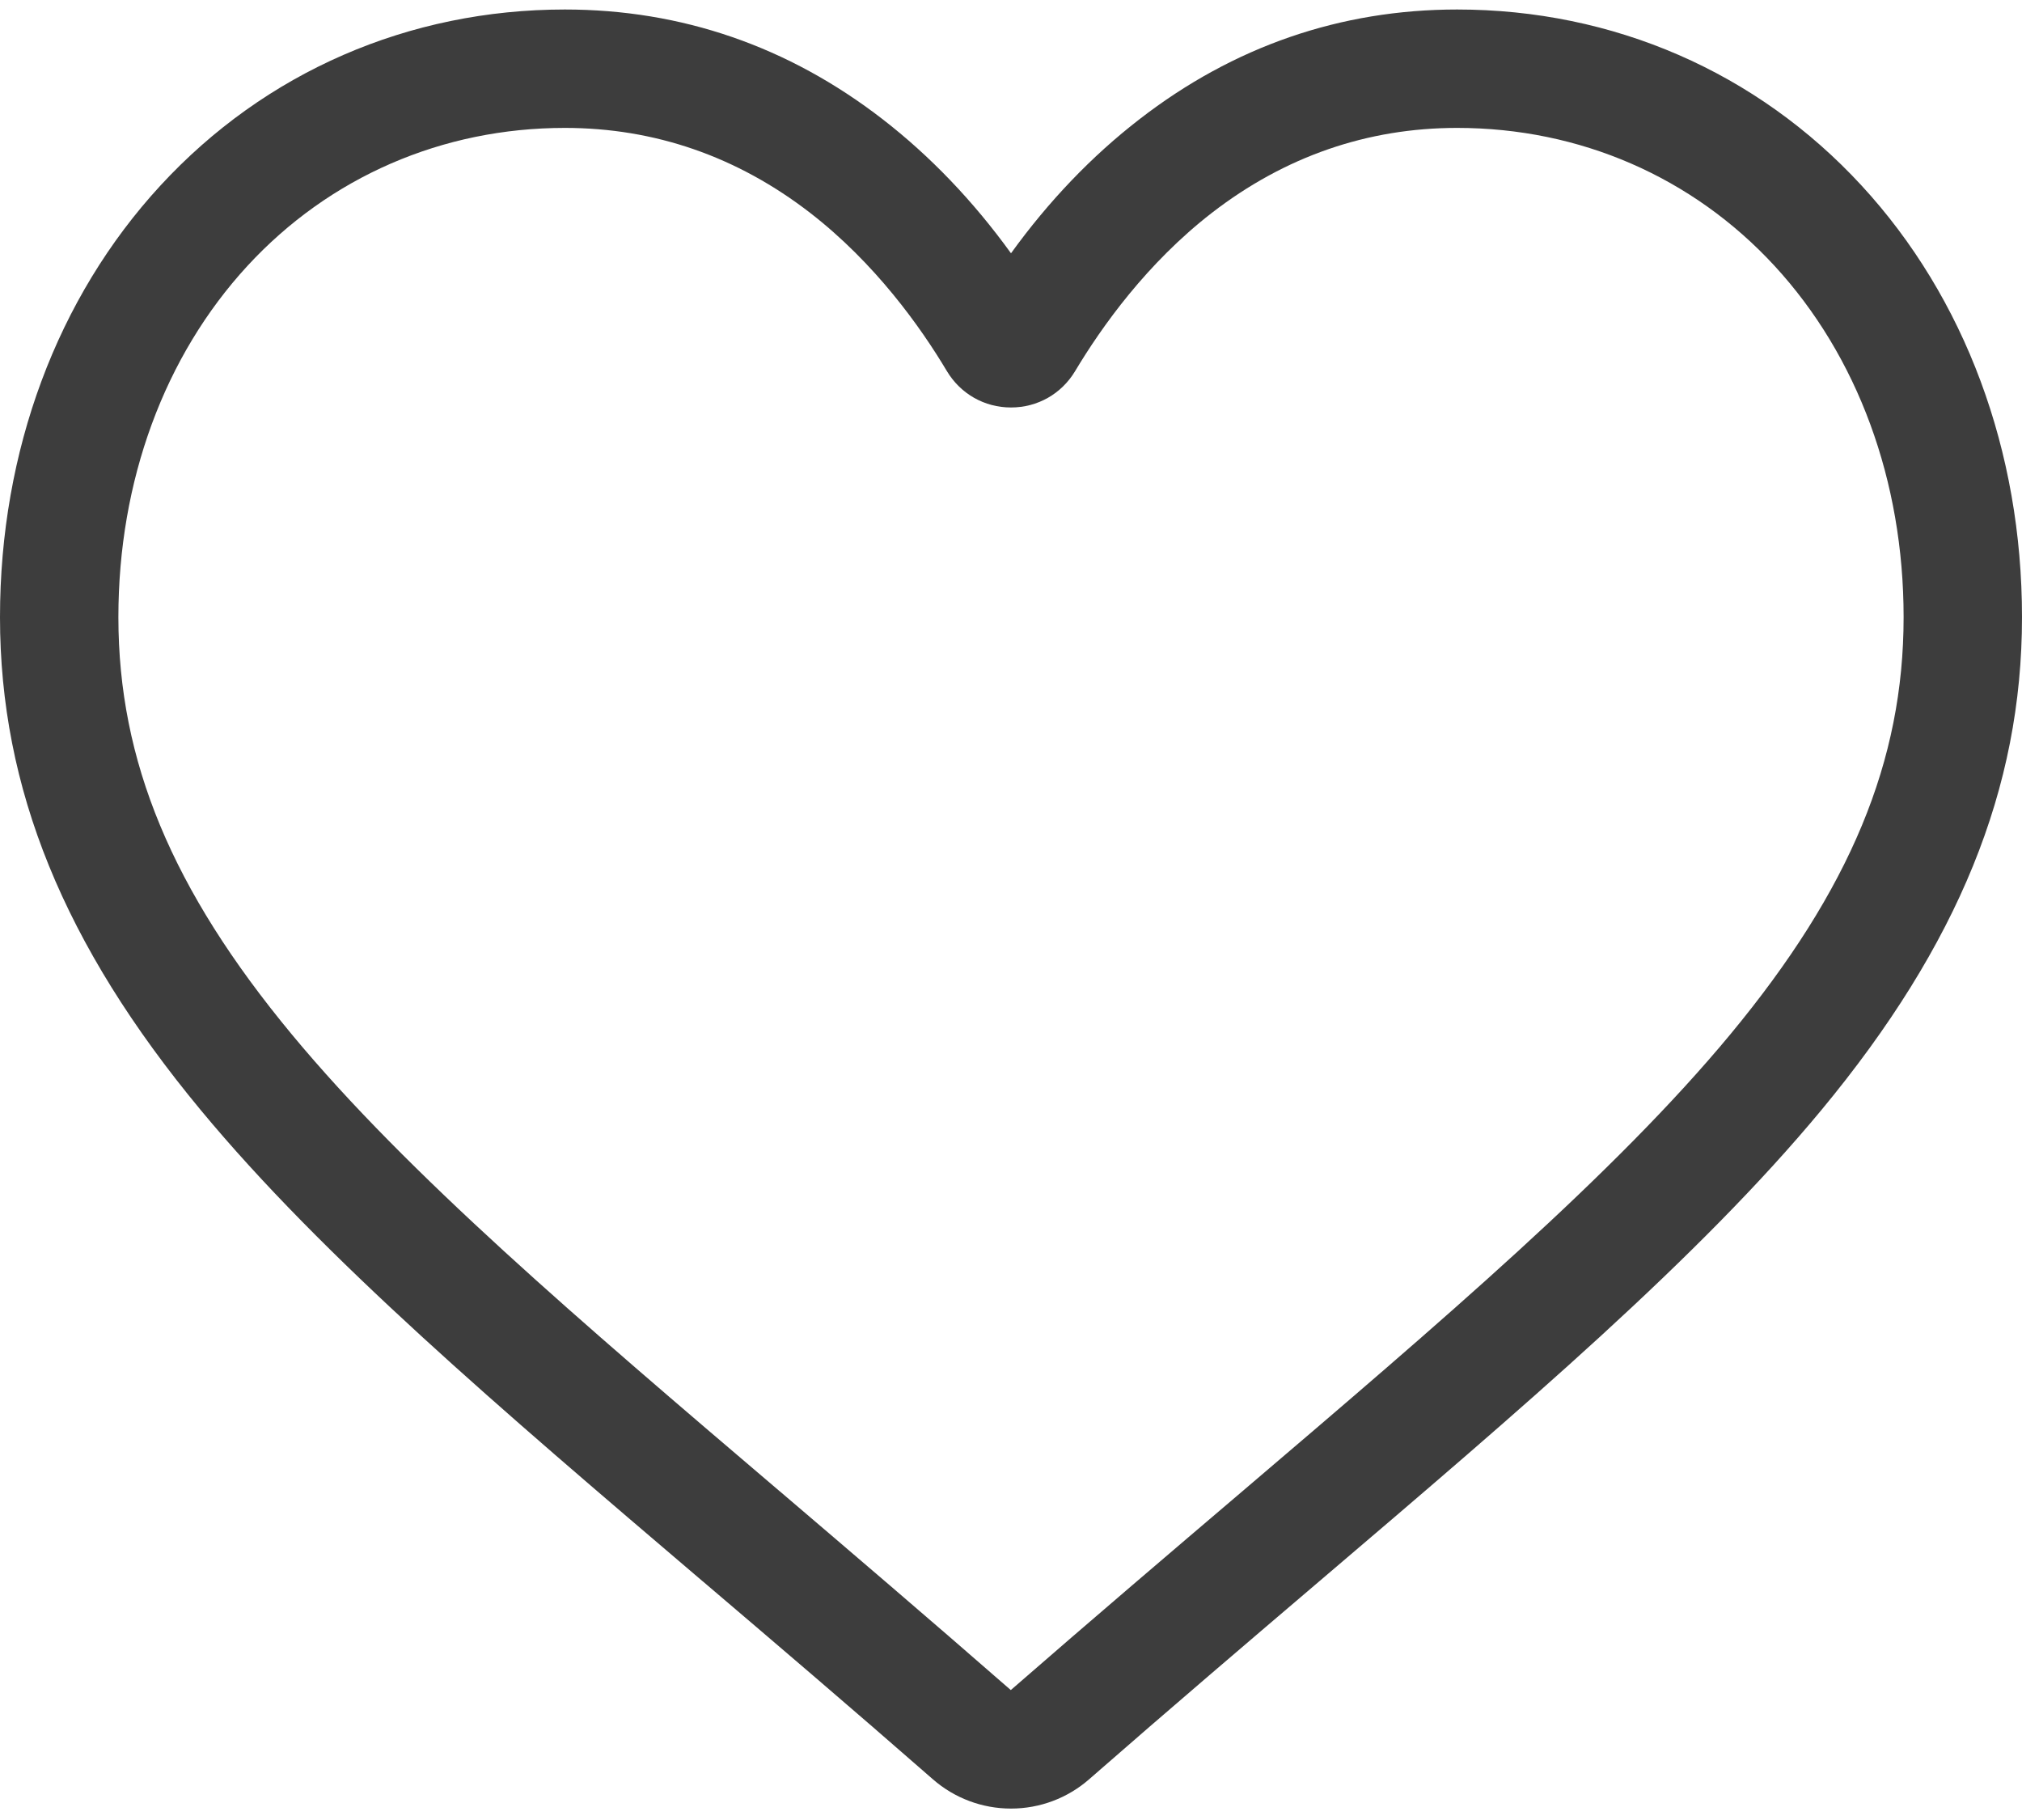
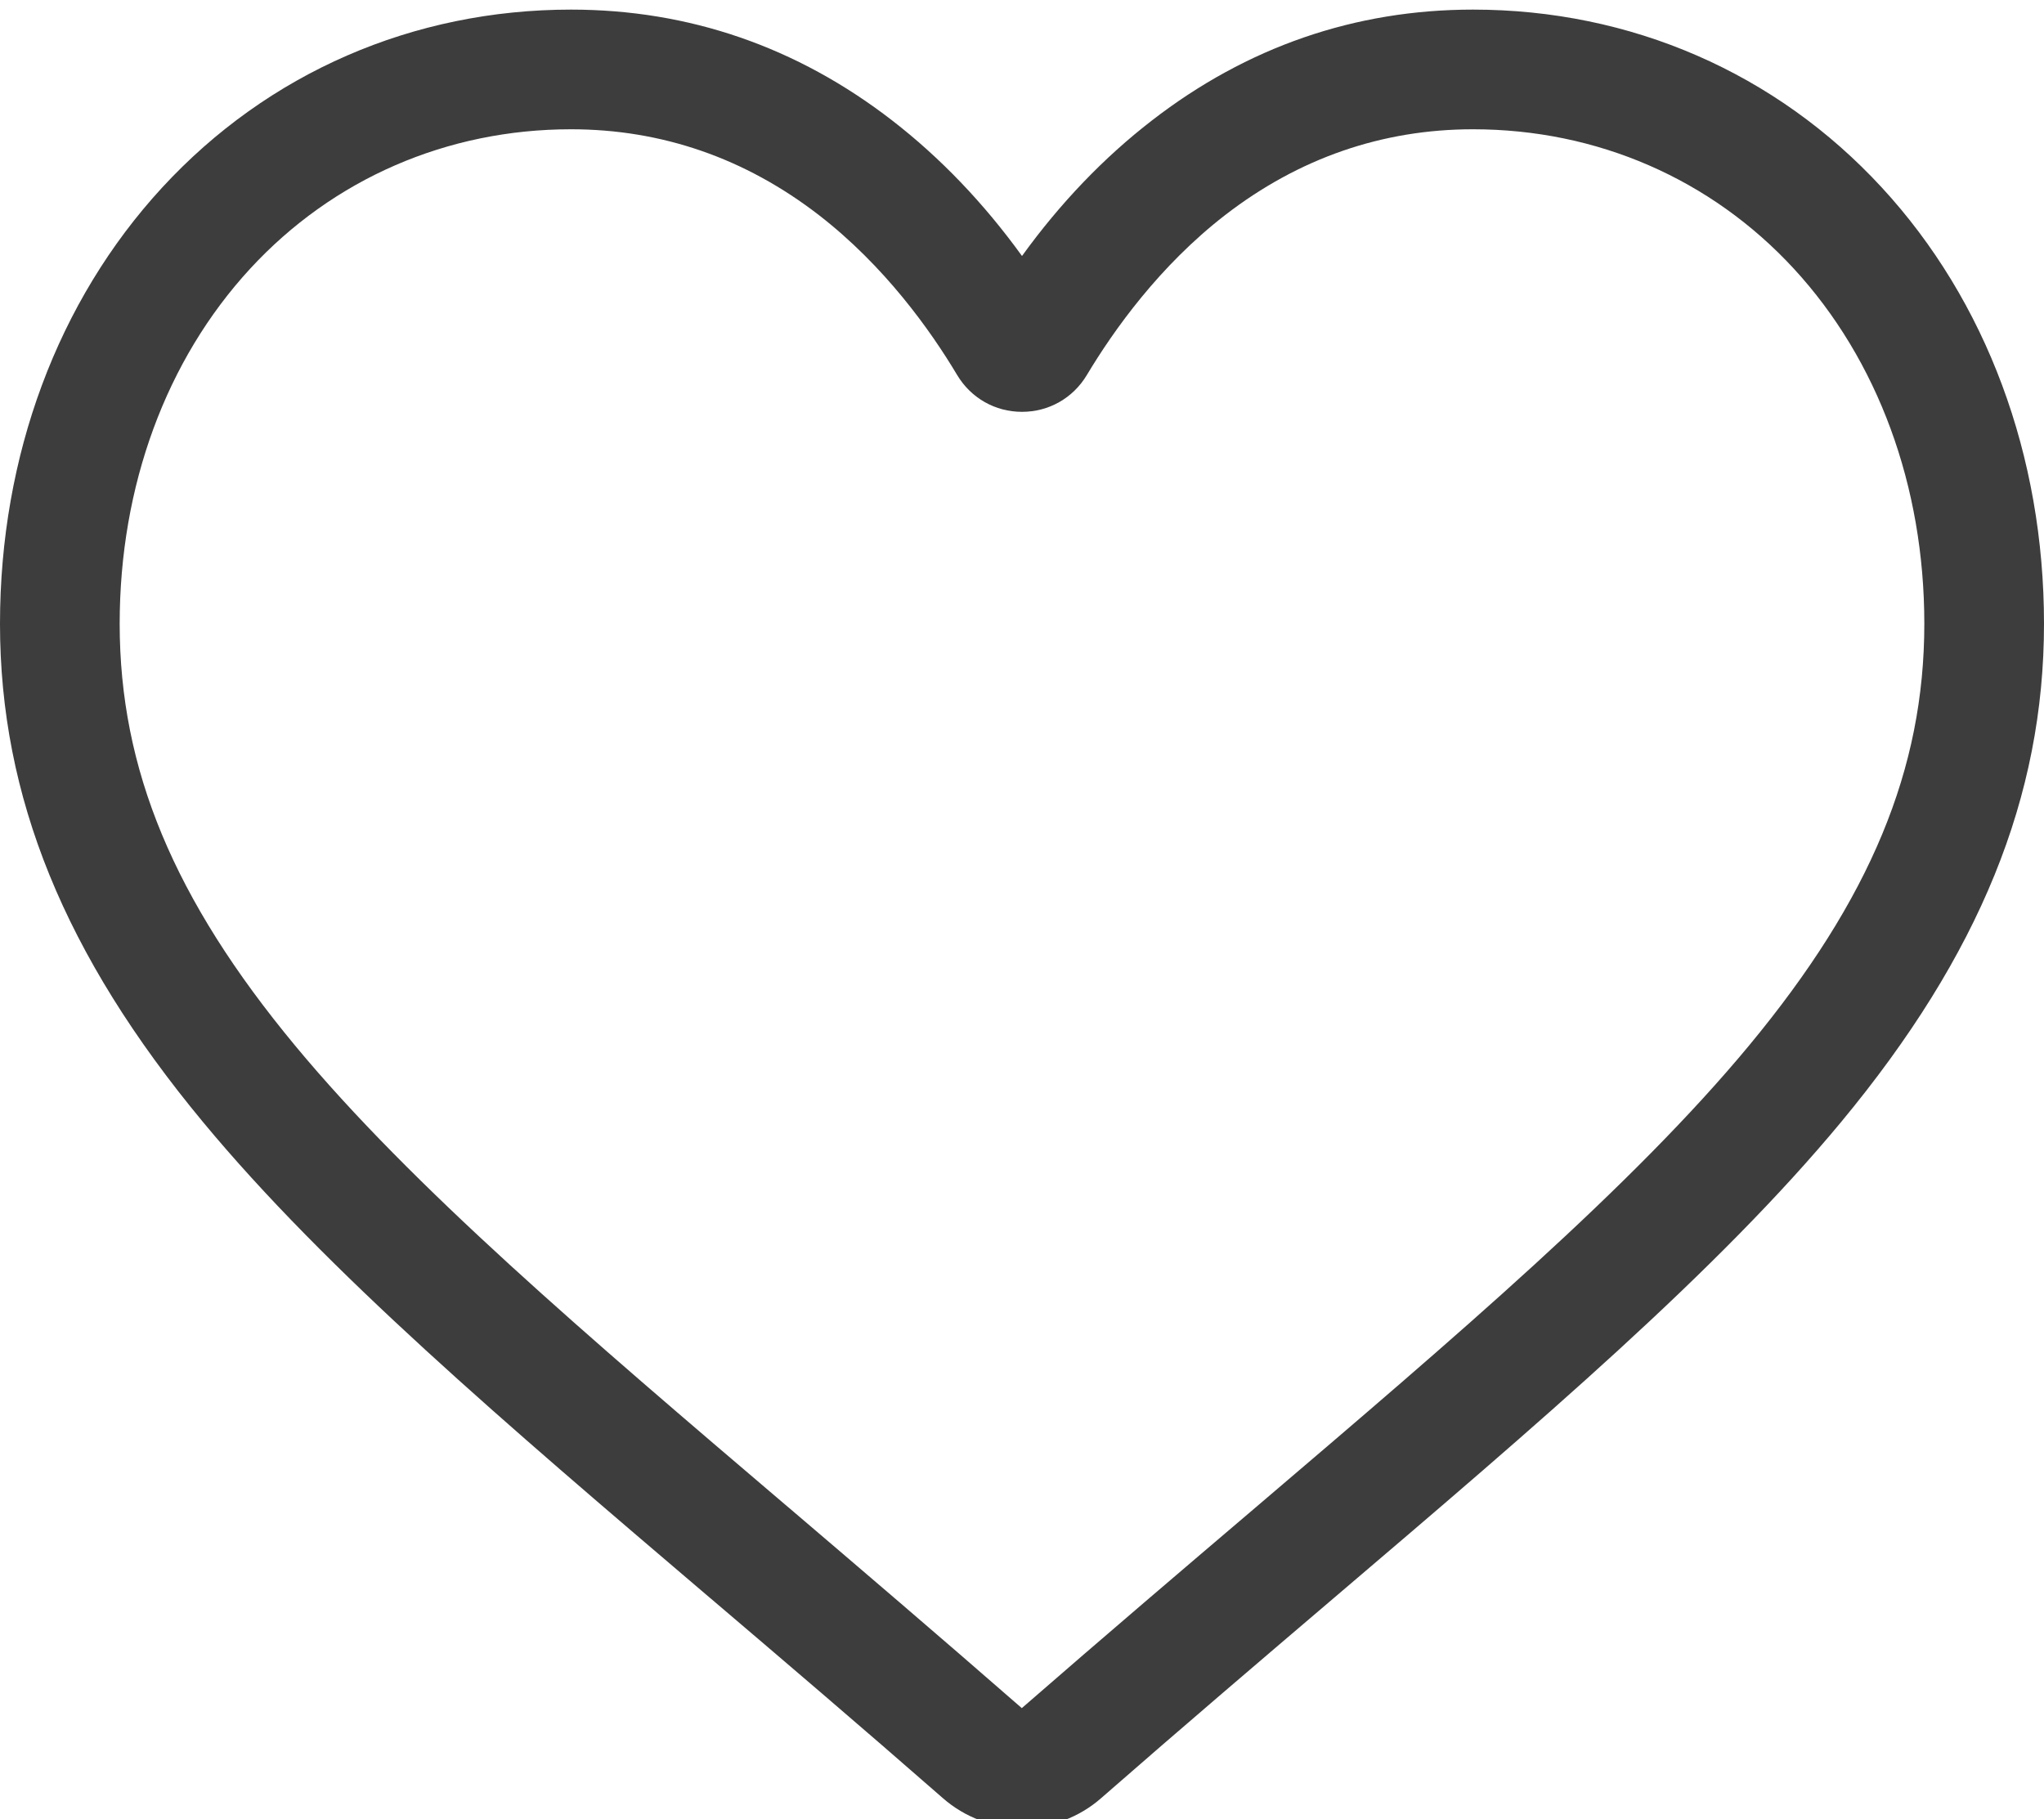
- <svg xmlns="http://www.w3.org/2000/svg" width="20" height="18" viewBox="0 0 20 18" fill="none">
+ <svg>
  <path d="M10 17.887C9.715 17.887 9.441 17.784 9.227 17.597C8.419 16.89 7.64 16.226 6.953 15.641L6.949 15.638C4.934 13.921 3.194 12.438 1.984 10.977C0.63 9.344 0 7.796 0 6.104C0 4.461 0.564 2.945 1.587 1.835C2.622 0.712 4.043 0.094 5.587 0.094C6.742 0.094 7.799 0.459 8.73 1.179C9.199 1.542 9.625 1.986 10 2.505C10.375 1.986 10.801 1.542 11.271 1.179C12.201 0.459 13.258 0.094 14.413 0.094C15.957 0.094 17.378 0.712 18.413 1.835C19.437 2.945 20 4.461 20 6.104C20 7.796 19.37 9.344 18.017 10.977C16.806 12.438 15.066 13.921 13.052 15.637C12.363 16.224 11.583 16.889 10.773 17.597C10.559 17.784 10.285 17.887 10 17.887ZM5.587 1.265C4.374 1.265 3.259 1.75 2.448 2.629C1.625 3.522 1.171 4.756 1.171 6.104C1.171 7.527 1.7 8.799 2.886 10.23C4.031 11.612 5.736 13.065 7.709 14.746L7.713 14.749C8.402 15.337 9.184 16.004 9.998 16.715C10.817 16.002 11.6 15.335 12.292 14.746C14.265 13.064 15.969 11.612 17.115 10.23C18.3 8.799 18.829 7.527 18.829 6.104C18.829 4.756 18.375 3.522 17.552 2.629C16.741 1.75 15.626 1.265 14.413 1.265C13.524 1.265 12.708 1.548 11.987 2.105C11.345 2.602 10.898 3.23 10.635 3.669C10.5 3.895 10.263 4.03 10 4.03C9.737 4.03 9.5 3.895 9.365 3.669C9.103 3.23 8.655 2.602 8.013 2.105C7.292 1.548 6.476 1.265 5.587 1.265Z" fill="#3D3D3D" />
</svg>
